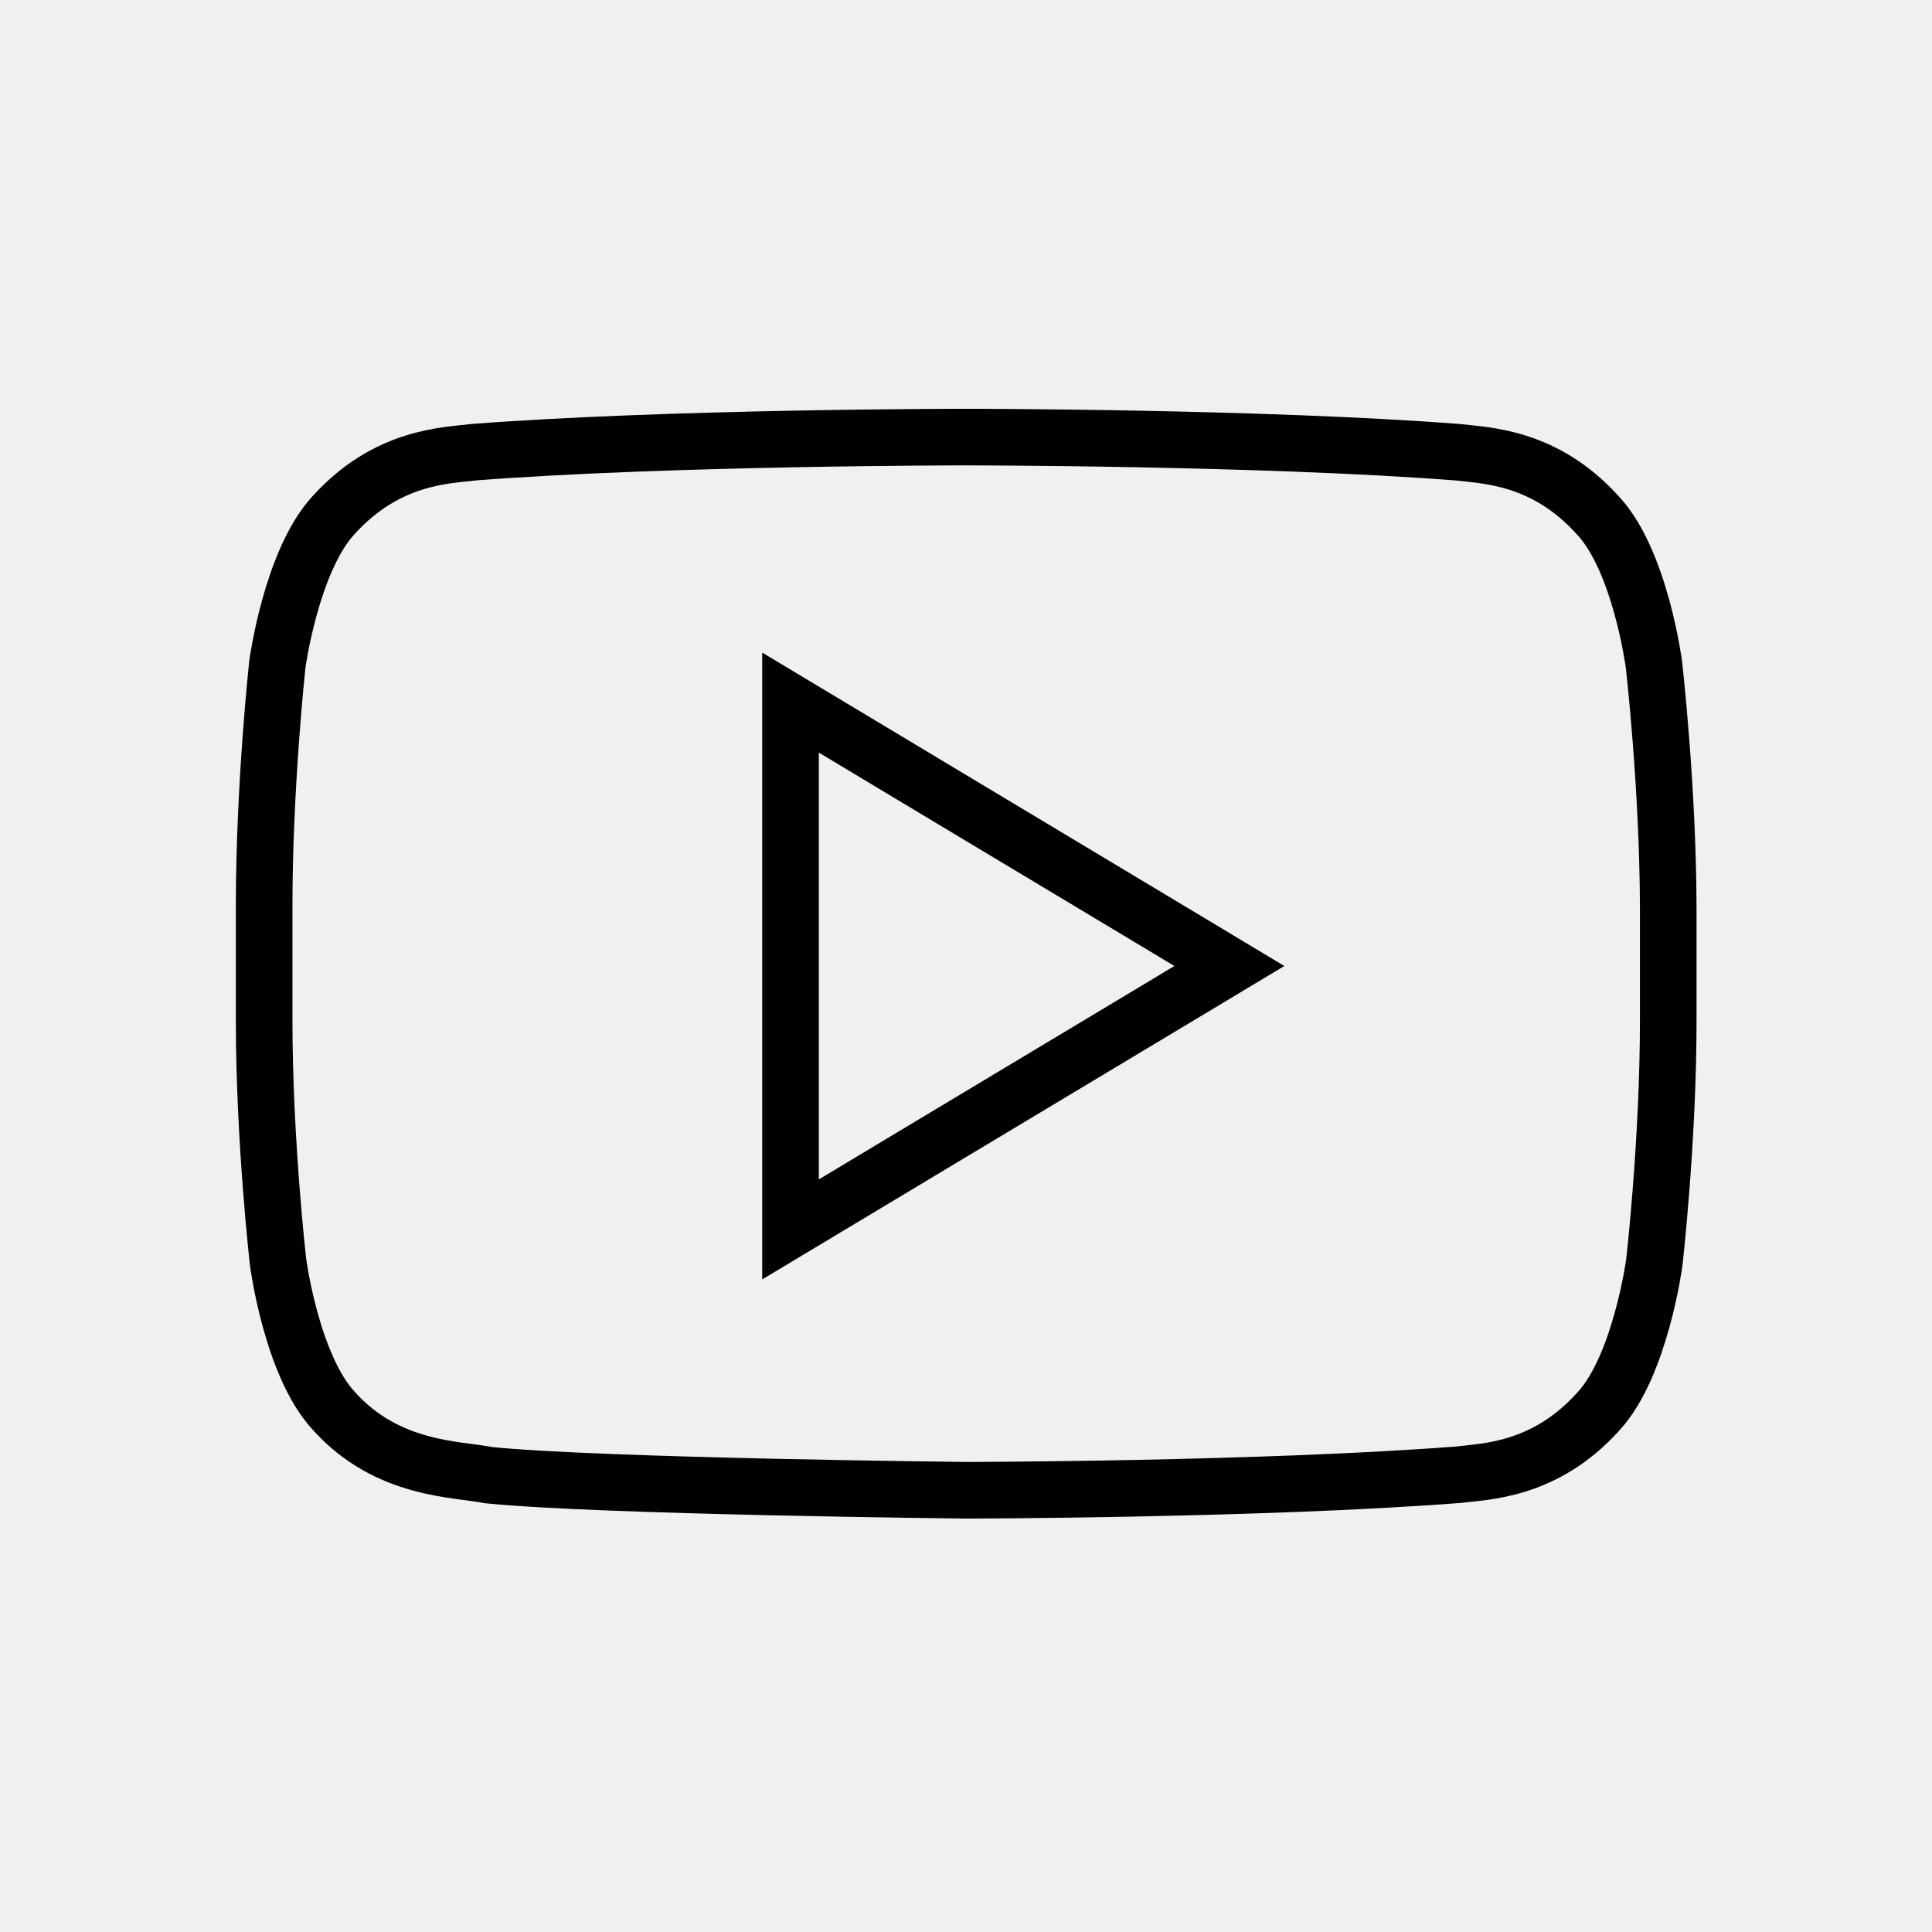
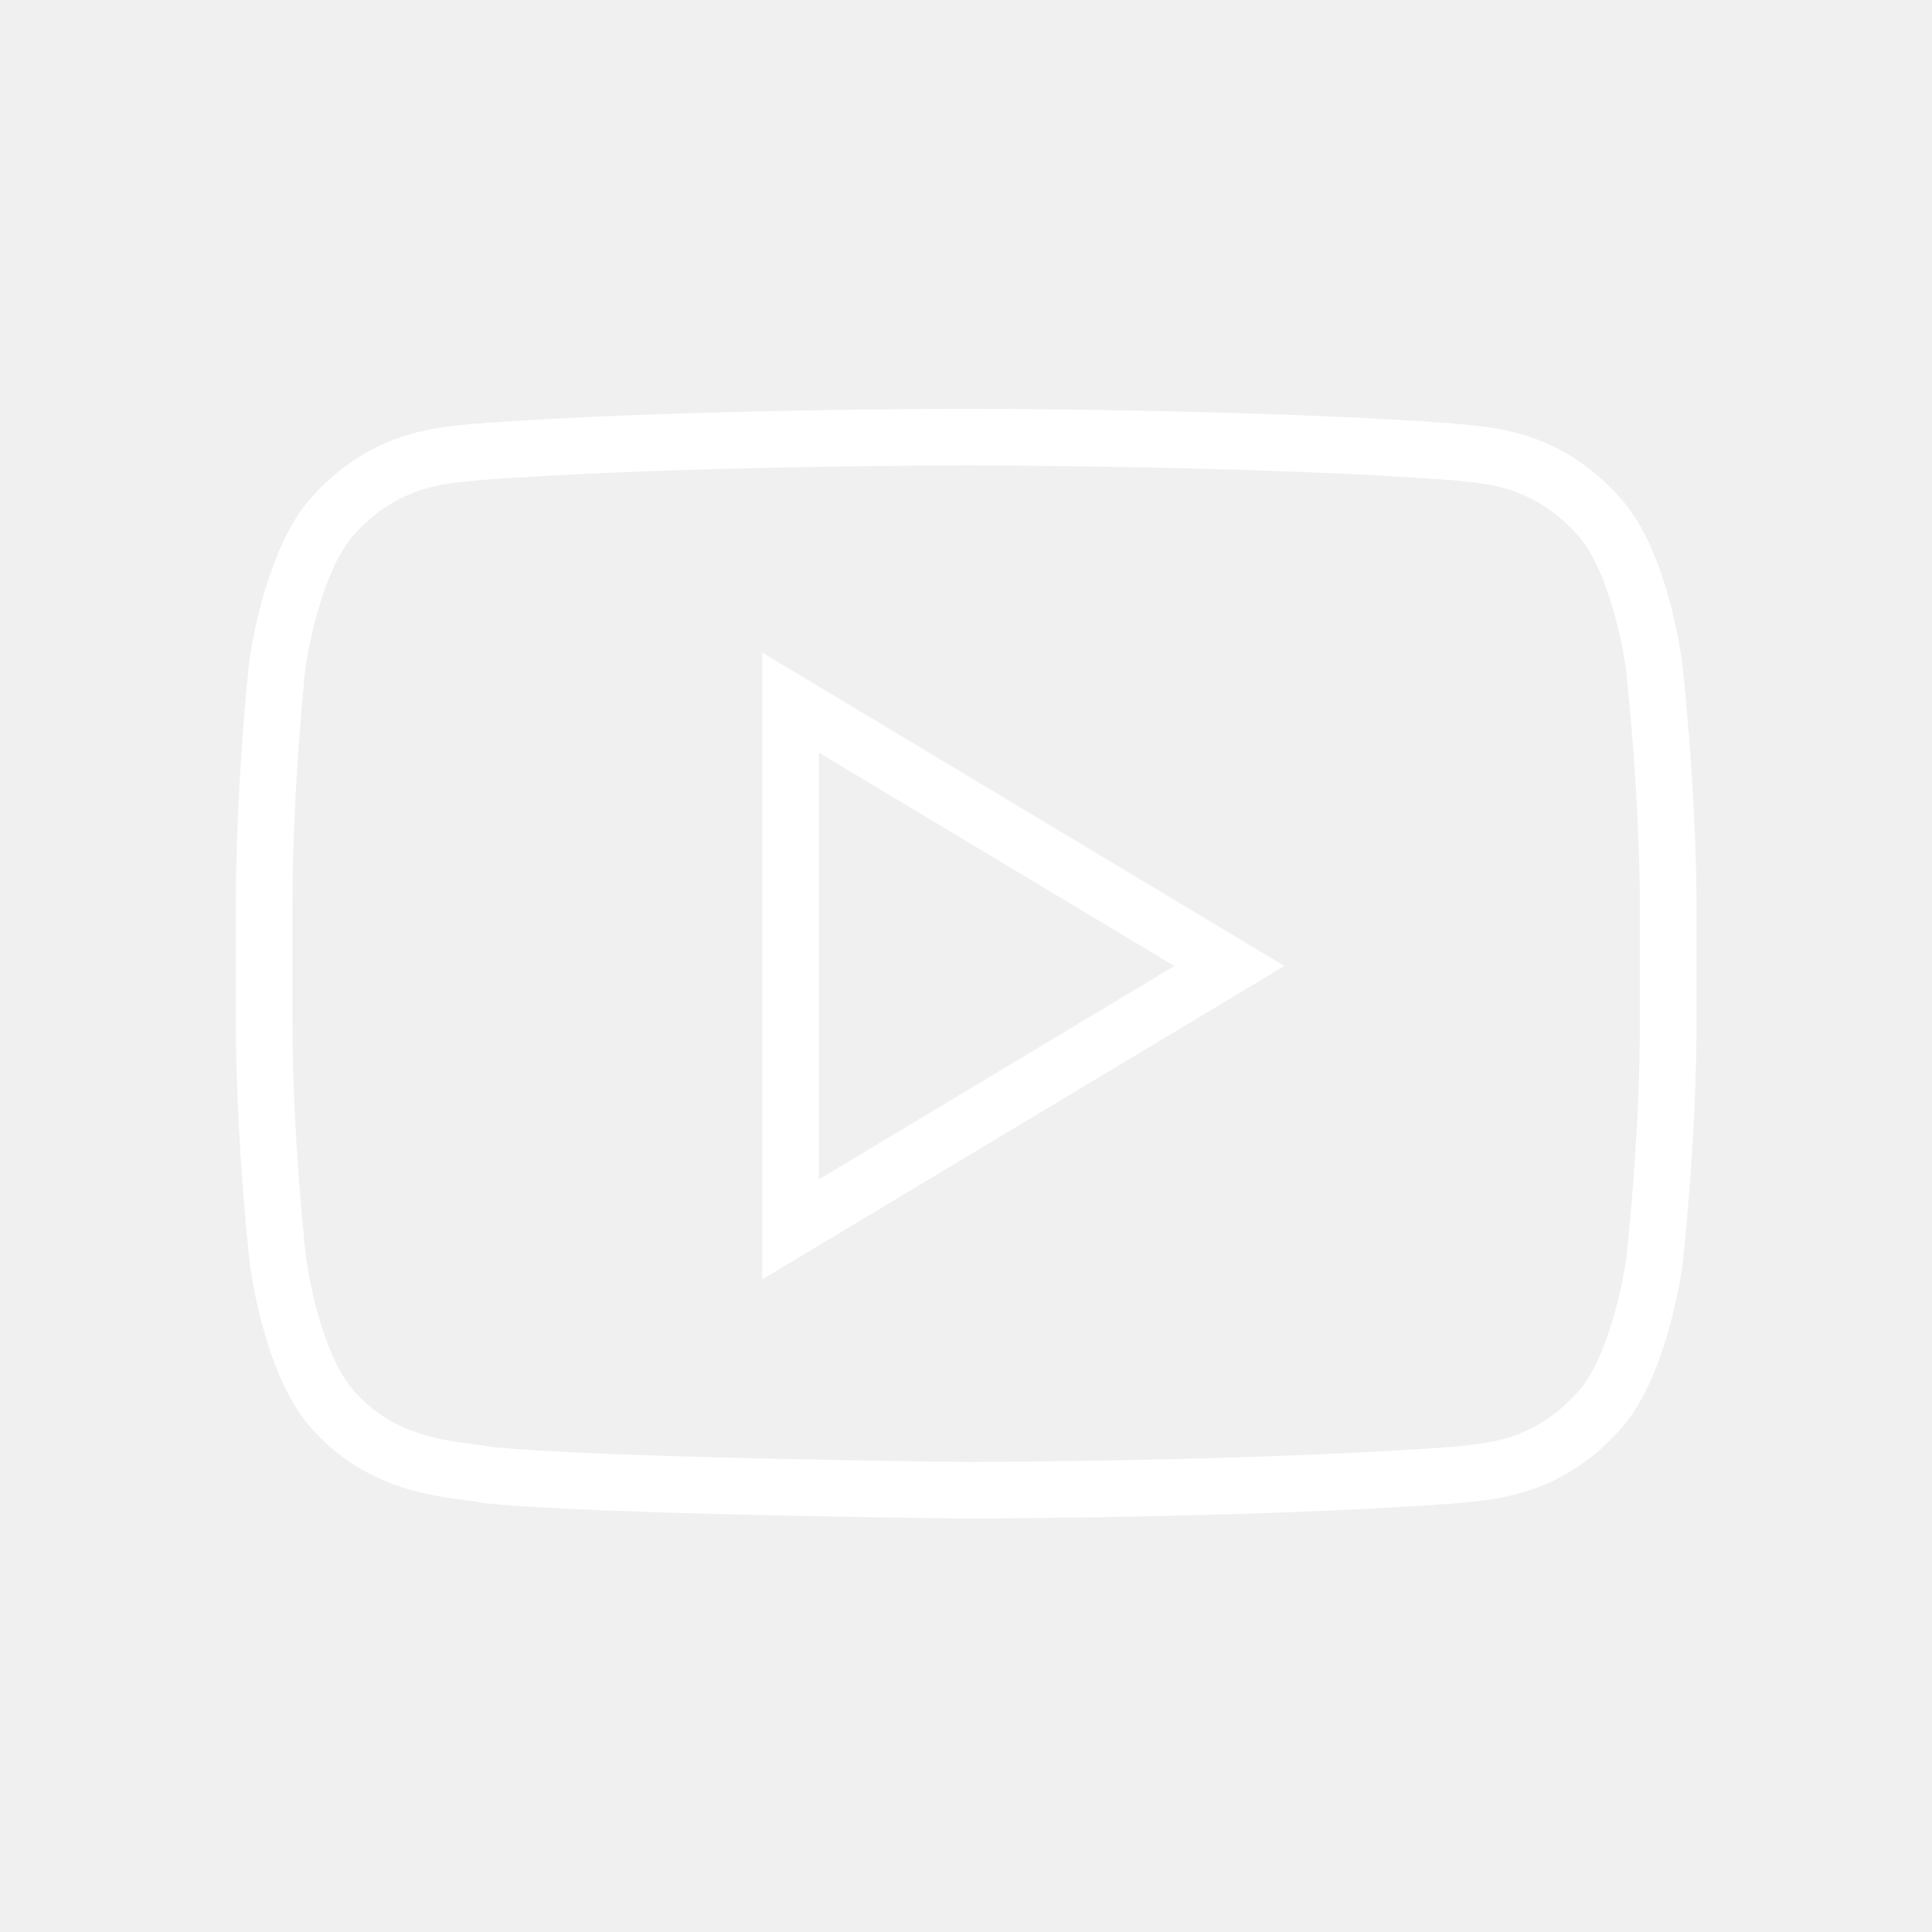
<svg xmlns="http://www.w3.org/2000/svg" width="512" height="512">
  <g>
    <rect fill="none" id="canvas_background" height="402" width="582" y="-1" x="-1" />
  </g>
  <g>
-     <path id="svg_2" stroke-width="15" stroke-miterlimit="10" stroke="#000000" fill="none" d="m438.3,176.033c0,0 -3.6,-27.4 -14.8,-39.4c-14.2,-15.8 -30,-15.9 -37.3,-16.8c-52.1,-4 -130.2,-4 -130.2,-4l-0.2,0c0,0 -78.1,0 -130.2,4c-7.3,0.9 -23.1,1 -37.3,16.8c-11.1,12.1 -14.8,39.4 -14.8,39.4s-3.5,32.1 -3.5,64.2l0,30.1c0,32.1 3.7,64.2 3.7,64.2s3.6,27.4 14.8,39.4c14.2,15.8 32.7,15.3 41,17c29.8,3 126.5,4 126.5,4s78.2,-0.1 130.3,-4.1c7.3,-0.9 23.1,-1 37.3,-16.8c11.1,-12 14.8,-39.4 14.8,-39.4s3.7,-32.1 3.7,-64.2l0,-30.1c-0.1,-32.2 -3.8,-64.3 -3.8,-64.3z" />
-     <polygon id="svg_3" stroke-width="15" stroke-miterlimit="10" stroke="#000000" points="209.5,186.2 209.5,325.8 325.8,256  " fill="none" />
+     <path id="svg_2" stroke-width="15" stroke-miterlimit="10" stroke="#fff" fill="none" d="m438.3,176.033c0,0 -3.6,-27.4 -14.8,-39.4c-14.2,-15.8 -30,-15.9 -37.3,-16.8c-52.1,-4 -130.2,-4 -130.2,-4l-0.2,0c0,0 -78.1,0 -130.2,4c-7.3,0.9 -23.1,1 -37.3,16.8c-11.1,12.1 -14.8,39.4 -14.8,39.4s-3.5,32.1 -3.5,64.2l0,30.1c0,32.1 3.7,64.2 3.7,64.2s3.6,27.4 14.8,39.4c14.2,15.8 32.7,15.3 41,17c29.8,3 126.5,4 126.5,4s78.2,-0.1 130.3,-4.1c7.3,-0.9 23.1,-1 37.3,-16.8c11.1,-12 14.8,-39.4 14.8,-39.4s3.7,-32.1 3.7,-64.2l0,-30.1c-0.1,-32.2 -3.8,-64.3 -3.8,-64.3z" />
+     <polygon id="svg_3" stroke-width="15" stroke-miterlimit="10" stroke="#fff" points="209.5,186.2 209.5,325.8 325.8,256  " fill="none" />
  </g>
</svg>
